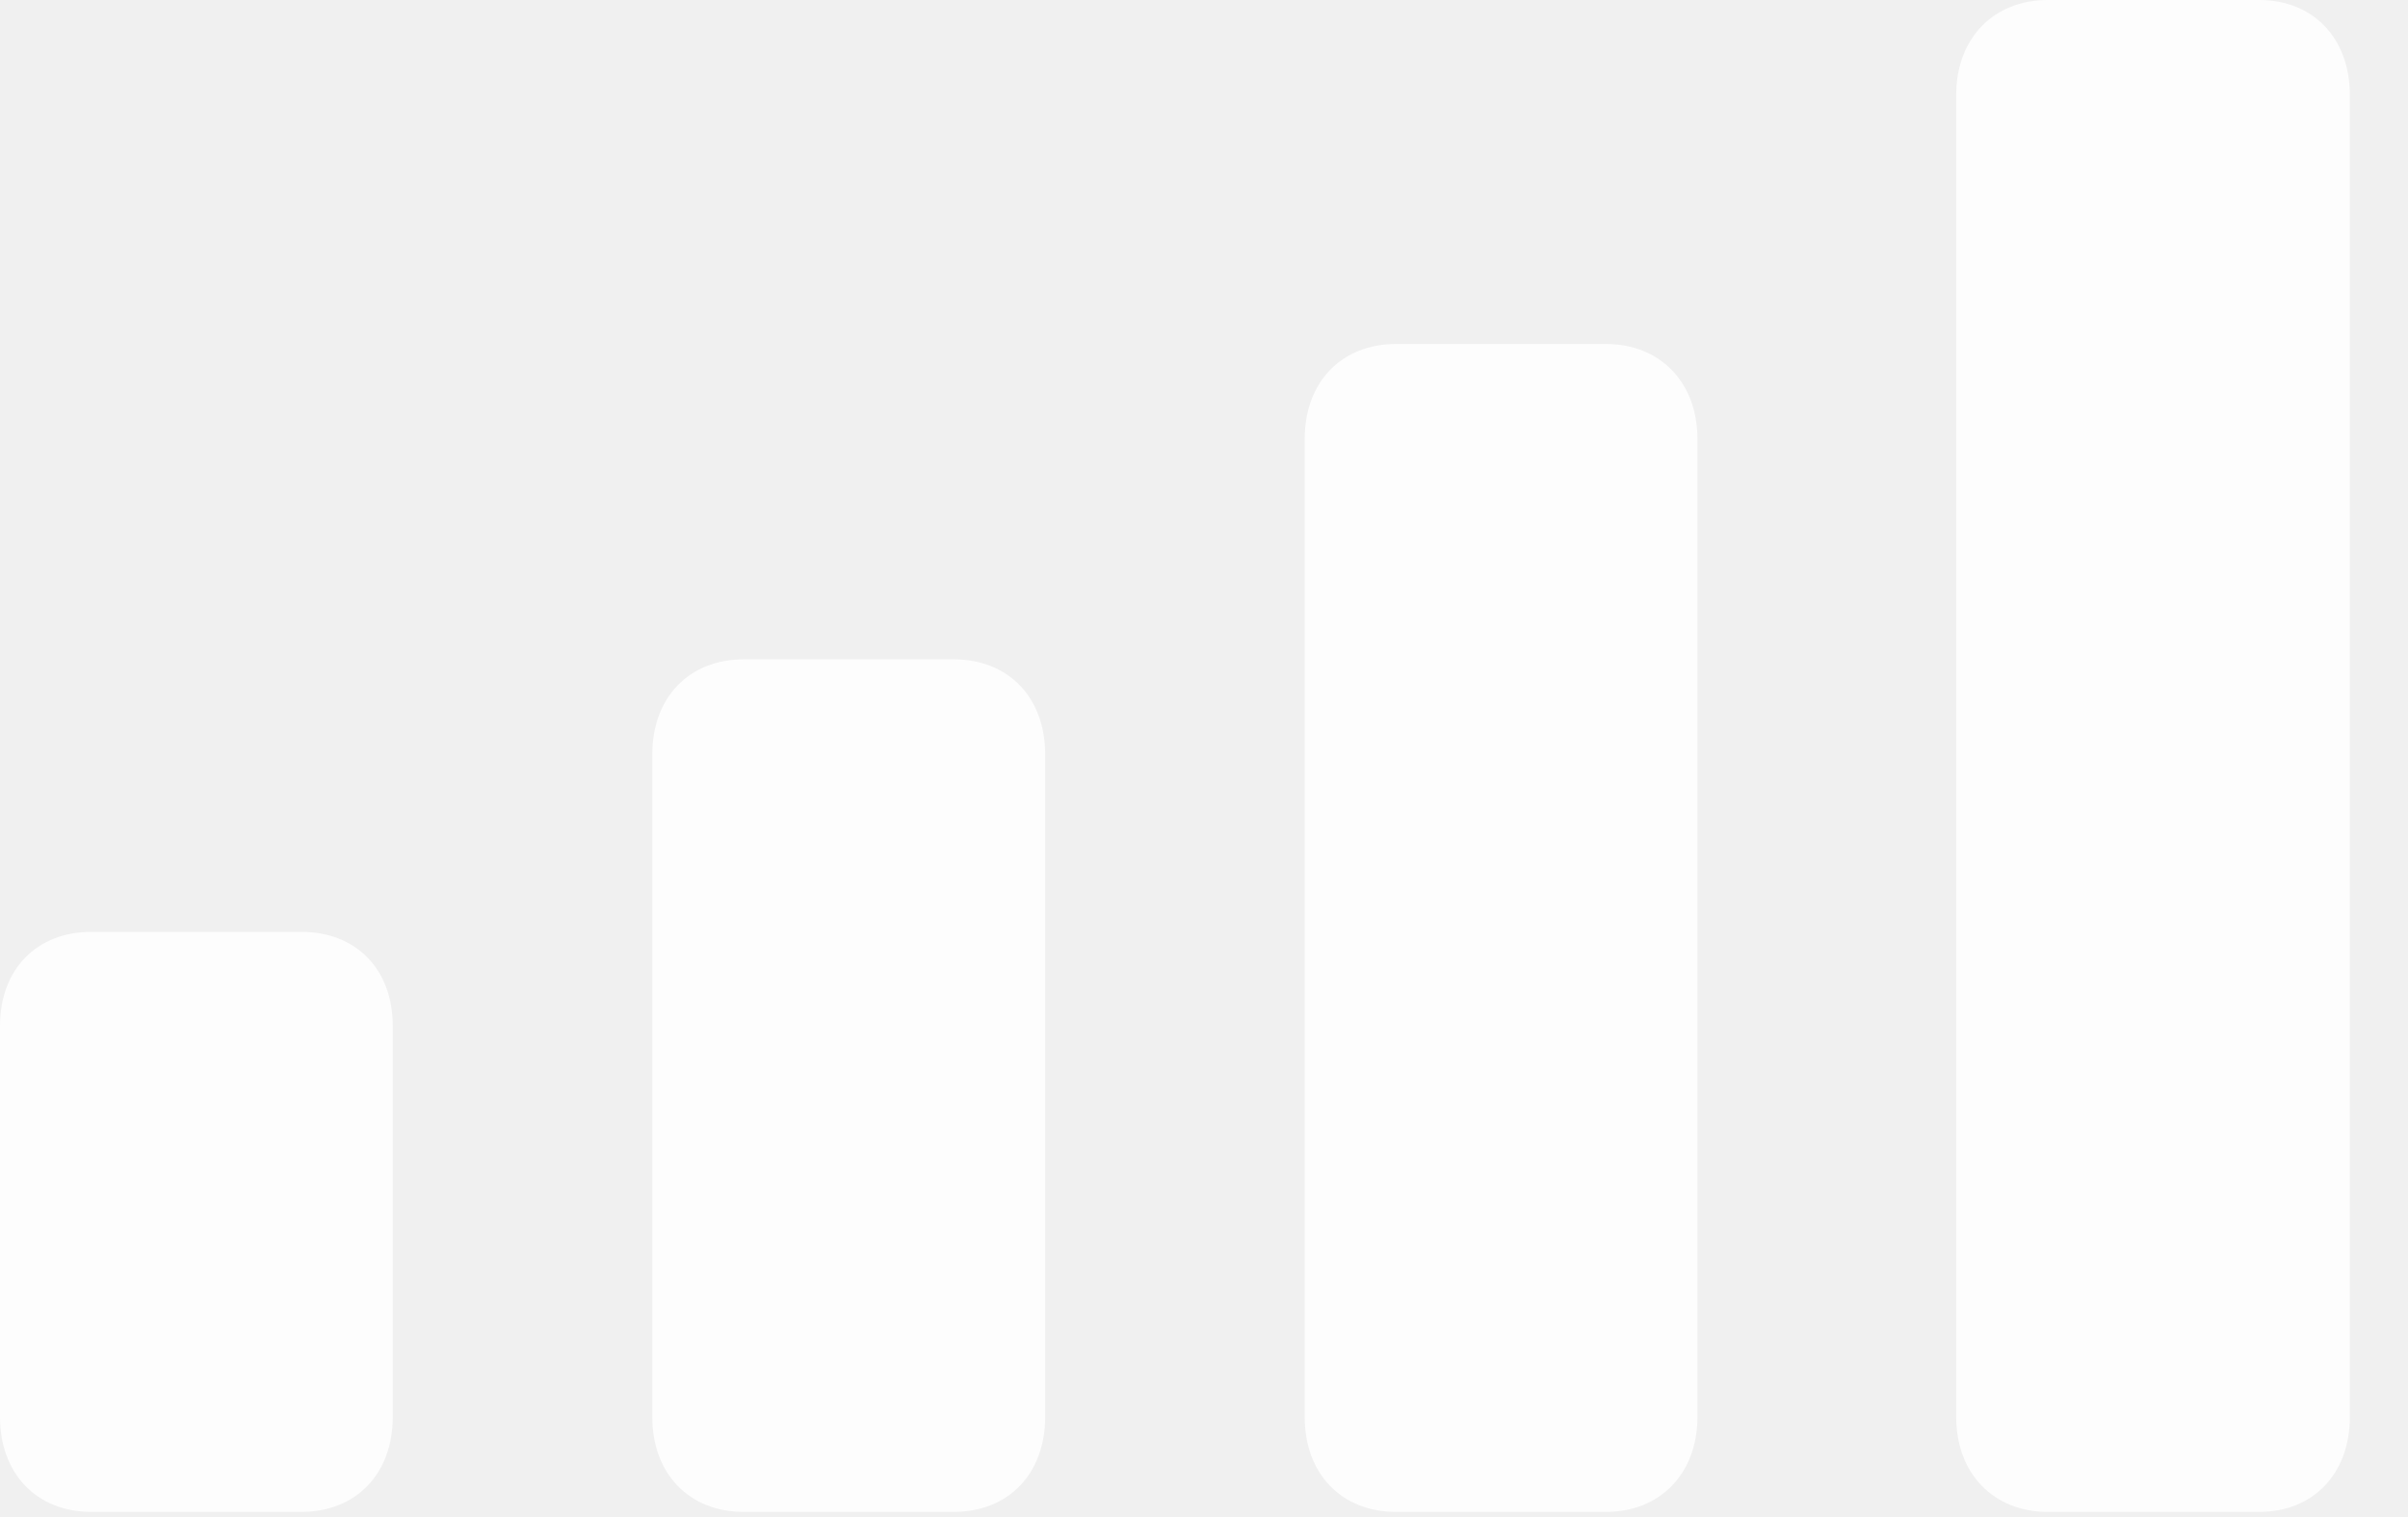
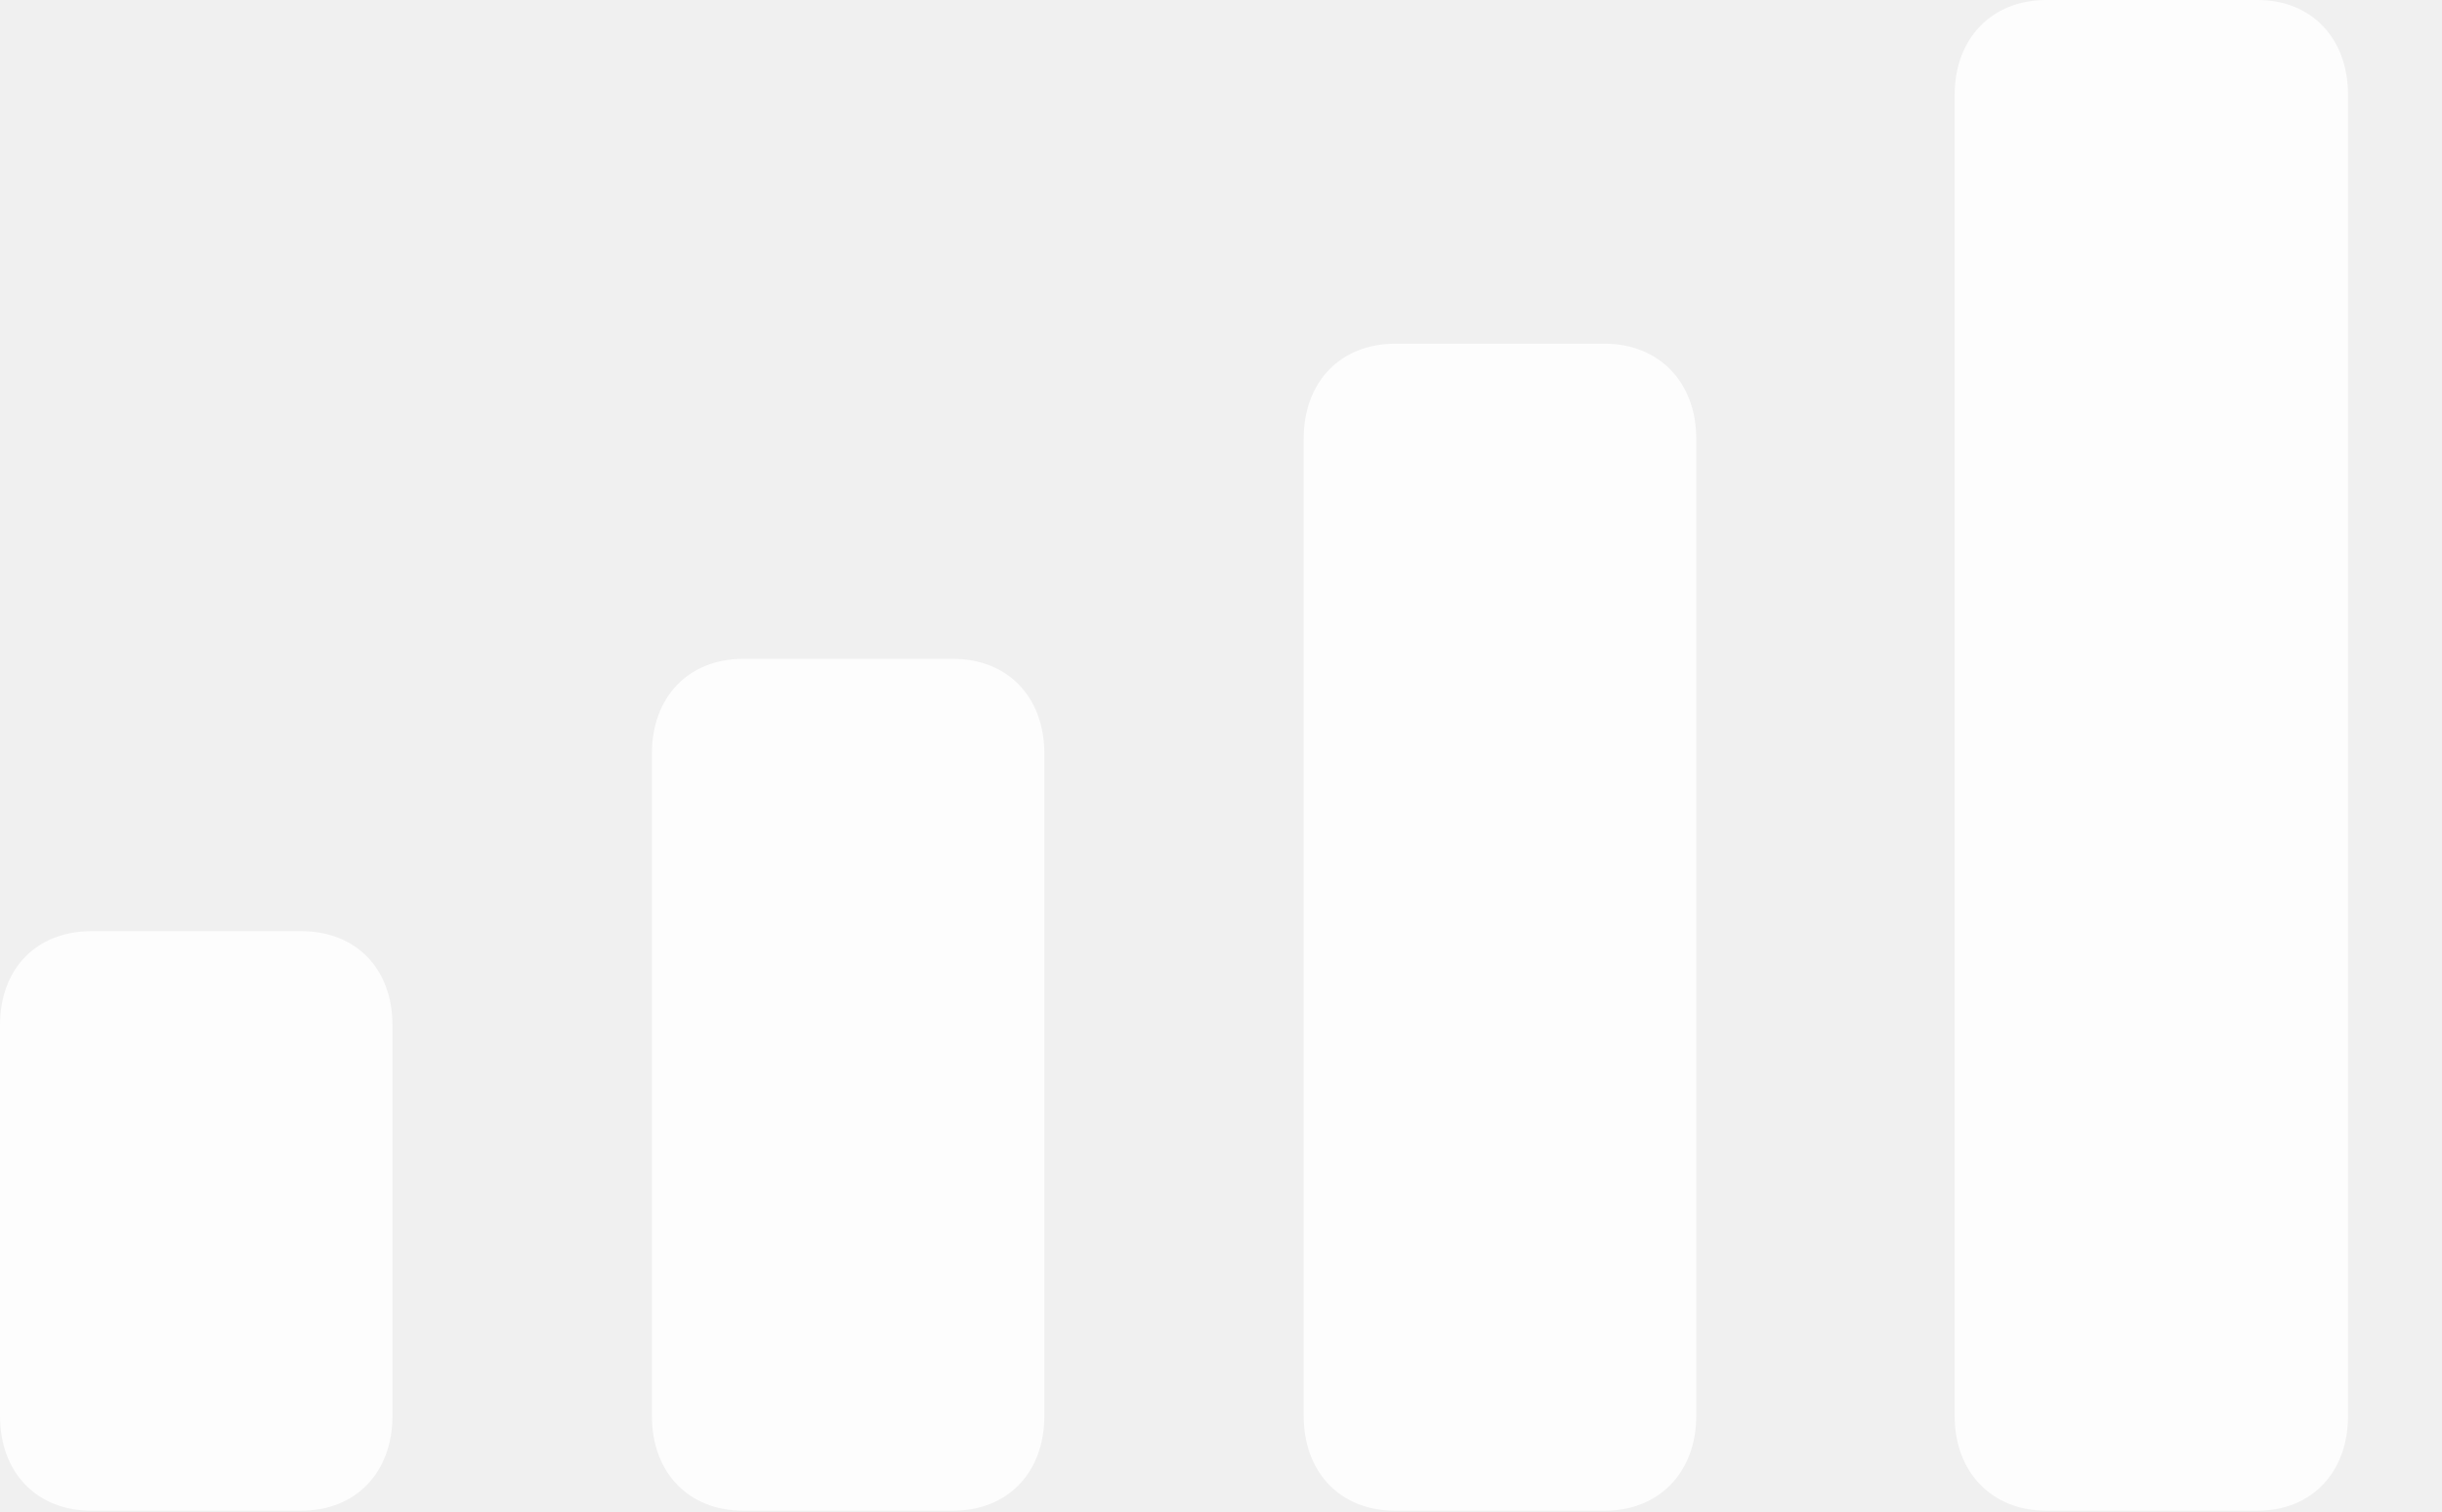
- <svg xmlns="http://www.w3.org/2000/svg" width="27" height="17" viewBox="0 0 27 17" fill="none">
+ <svg xmlns="http://www.w3.org/2000/svg" width="21" height="13" viewBox="0 0 21 13" fill="none">
  <g clip-path="url(#clip0_104_1686)">
-     <path d="M1.025 16.953H3.379C3.994 16.953 4.404 16.523 4.404 15.889V11.504C4.404 10.869 3.994 10.449 3.379 10.449H1.025C0.41 10.449 0 10.869 0 11.504V15.889C0 16.523 0.41 16.953 1.025 16.953ZM8.34 16.953H10.693C11.309 16.953 11.719 16.523 11.719 15.889V8.457C11.719 7.822 11.309 7.393 10.693 7.393H8.34C7.725 7.393 7.314 7.822 7.314 8.457V15.889C7.314 16.523 7.725 16.953 8.34 16.953ZM15.654 16.953H18.008C18.613 16.953 19.033 16.523 19.033 15.889V4.922C19.033 4.287 18.613 3.857 18.008 3.857H15.654C15.039 3.857 14.629 4.287 14.629 4.922V15.889C14.629 16.523 15.039 16.953 15.654 16.953ZM22.959 16.953H25.332C25.938 16.953 26.348 16.523 26.348 15.889V1.064C26.348 0.43 25.938 0 25.332 0H22.959C22.354 0 21.934 0.43 21.934 1.064V15.889C21.934 16.523 22.354 16.953 22.959 16.953Z" fill="white" fill-opacity="0.85" />
+     <path d="M0.786 12.992H2.59C3.061 12.992 3.375 12.663 3.375 12.177V8.816C3.375 8.33 3.061 8.008 2.59 8.008H0.786C0.314 8.008 0 8.33 0 8.816V12.177C0 12.663 0.314 12.992 0.786 12.992ZM6.391 12.992H8.195C8.667 12.992 8.981 12.663 8.981 12.177V6.481C8.981 5.995 8.667 5.666 8.195 5.666H6.391C5.92 5.666 5.606 5.995 5.606 6.481V12.177C5.606 12.663 5.92 12.992 6.391 12.992ZM11.997 12.992H13.801C14.265 12.992 14.587 12.663 14.587 12.177V3.772C14.587 3.286 14.265 2.956 13.801 2.956H11.997C11.526 2.956 11.211 3.286 11.211 3.772V12.177C11.211 12.663 11.526 12.992 11.997 12.992ZM17.595 12.992H19.414C19.878 12.992 20.192 12.663 20.192 12.177V0.816C20.192 0.329 19.878 0 19.414 0H17.595C17.131 0 16.809 0.329 16.809 0.816V12.177C16.809 12.663 17.131 12.992 17.595 12.992Z" fill="white" fill-opacity="0.85" />
  </g>
  <defs>
    <clipPath id="clip0_104_1686">
-       <rect width="26.348" height="16.963" fill="white" />
+       <rect width="20.192" height="13" fill="white" />
    </clipPath>
  </defs>
</svg>
